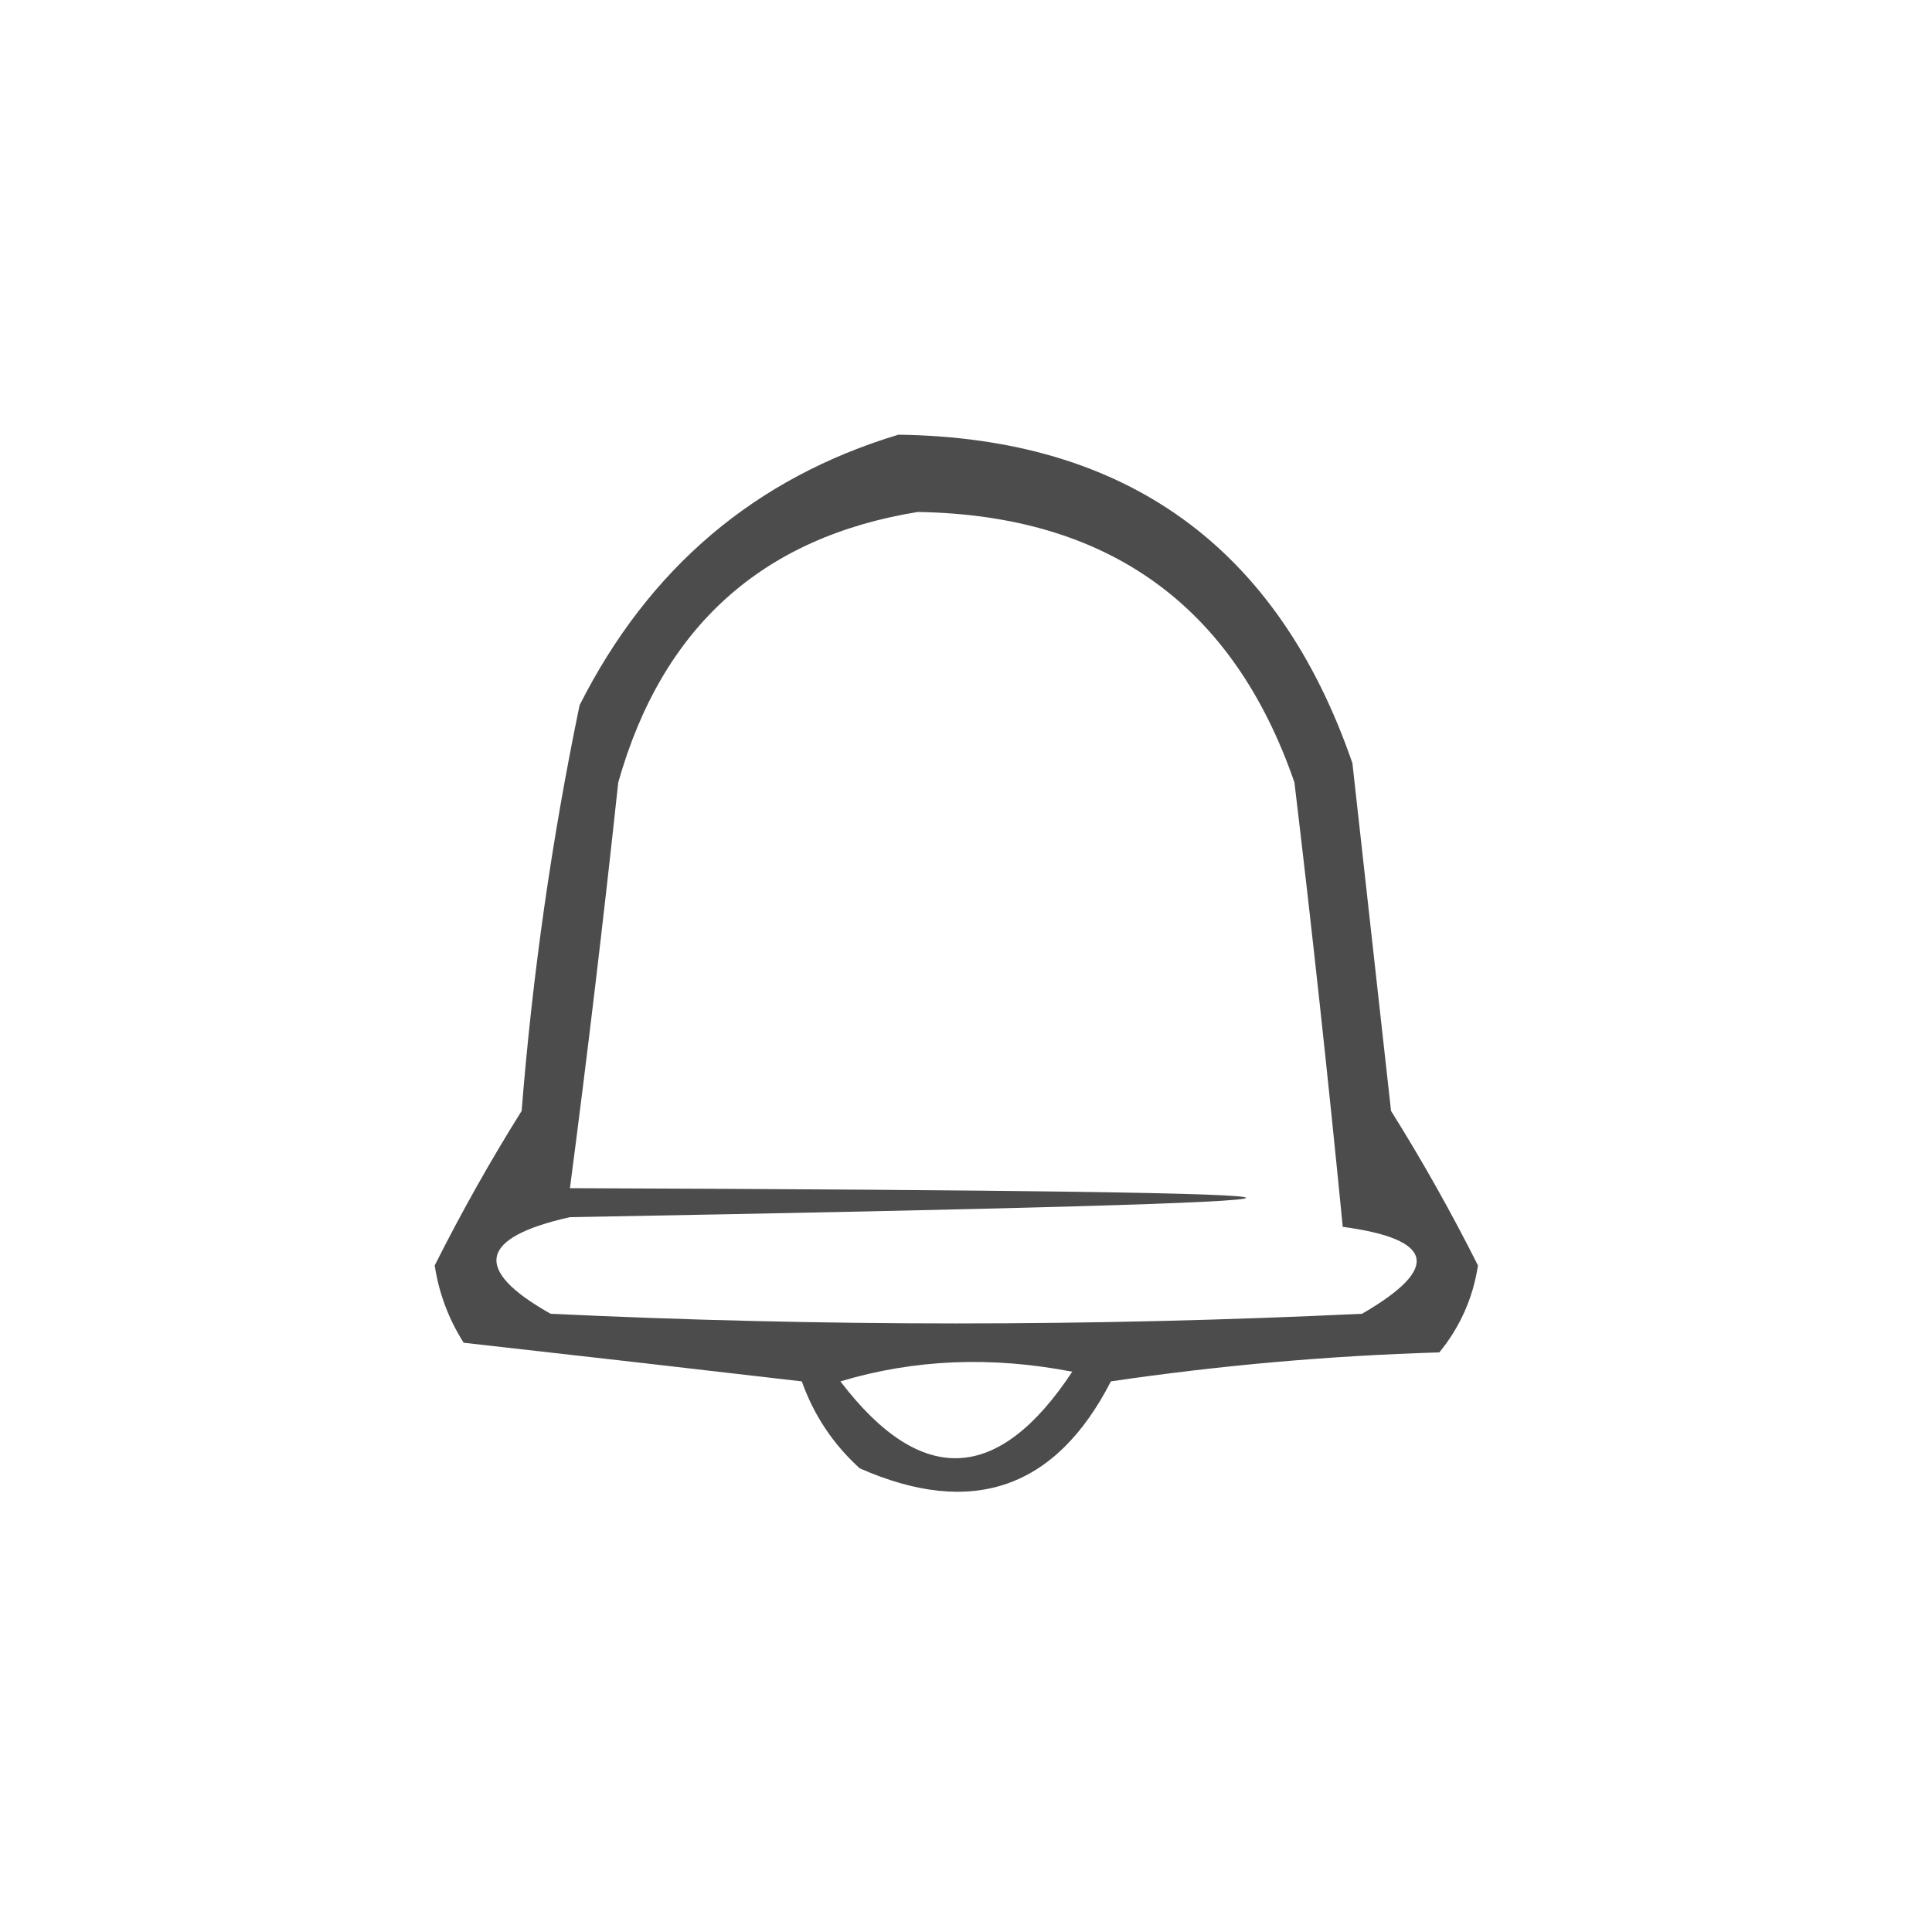
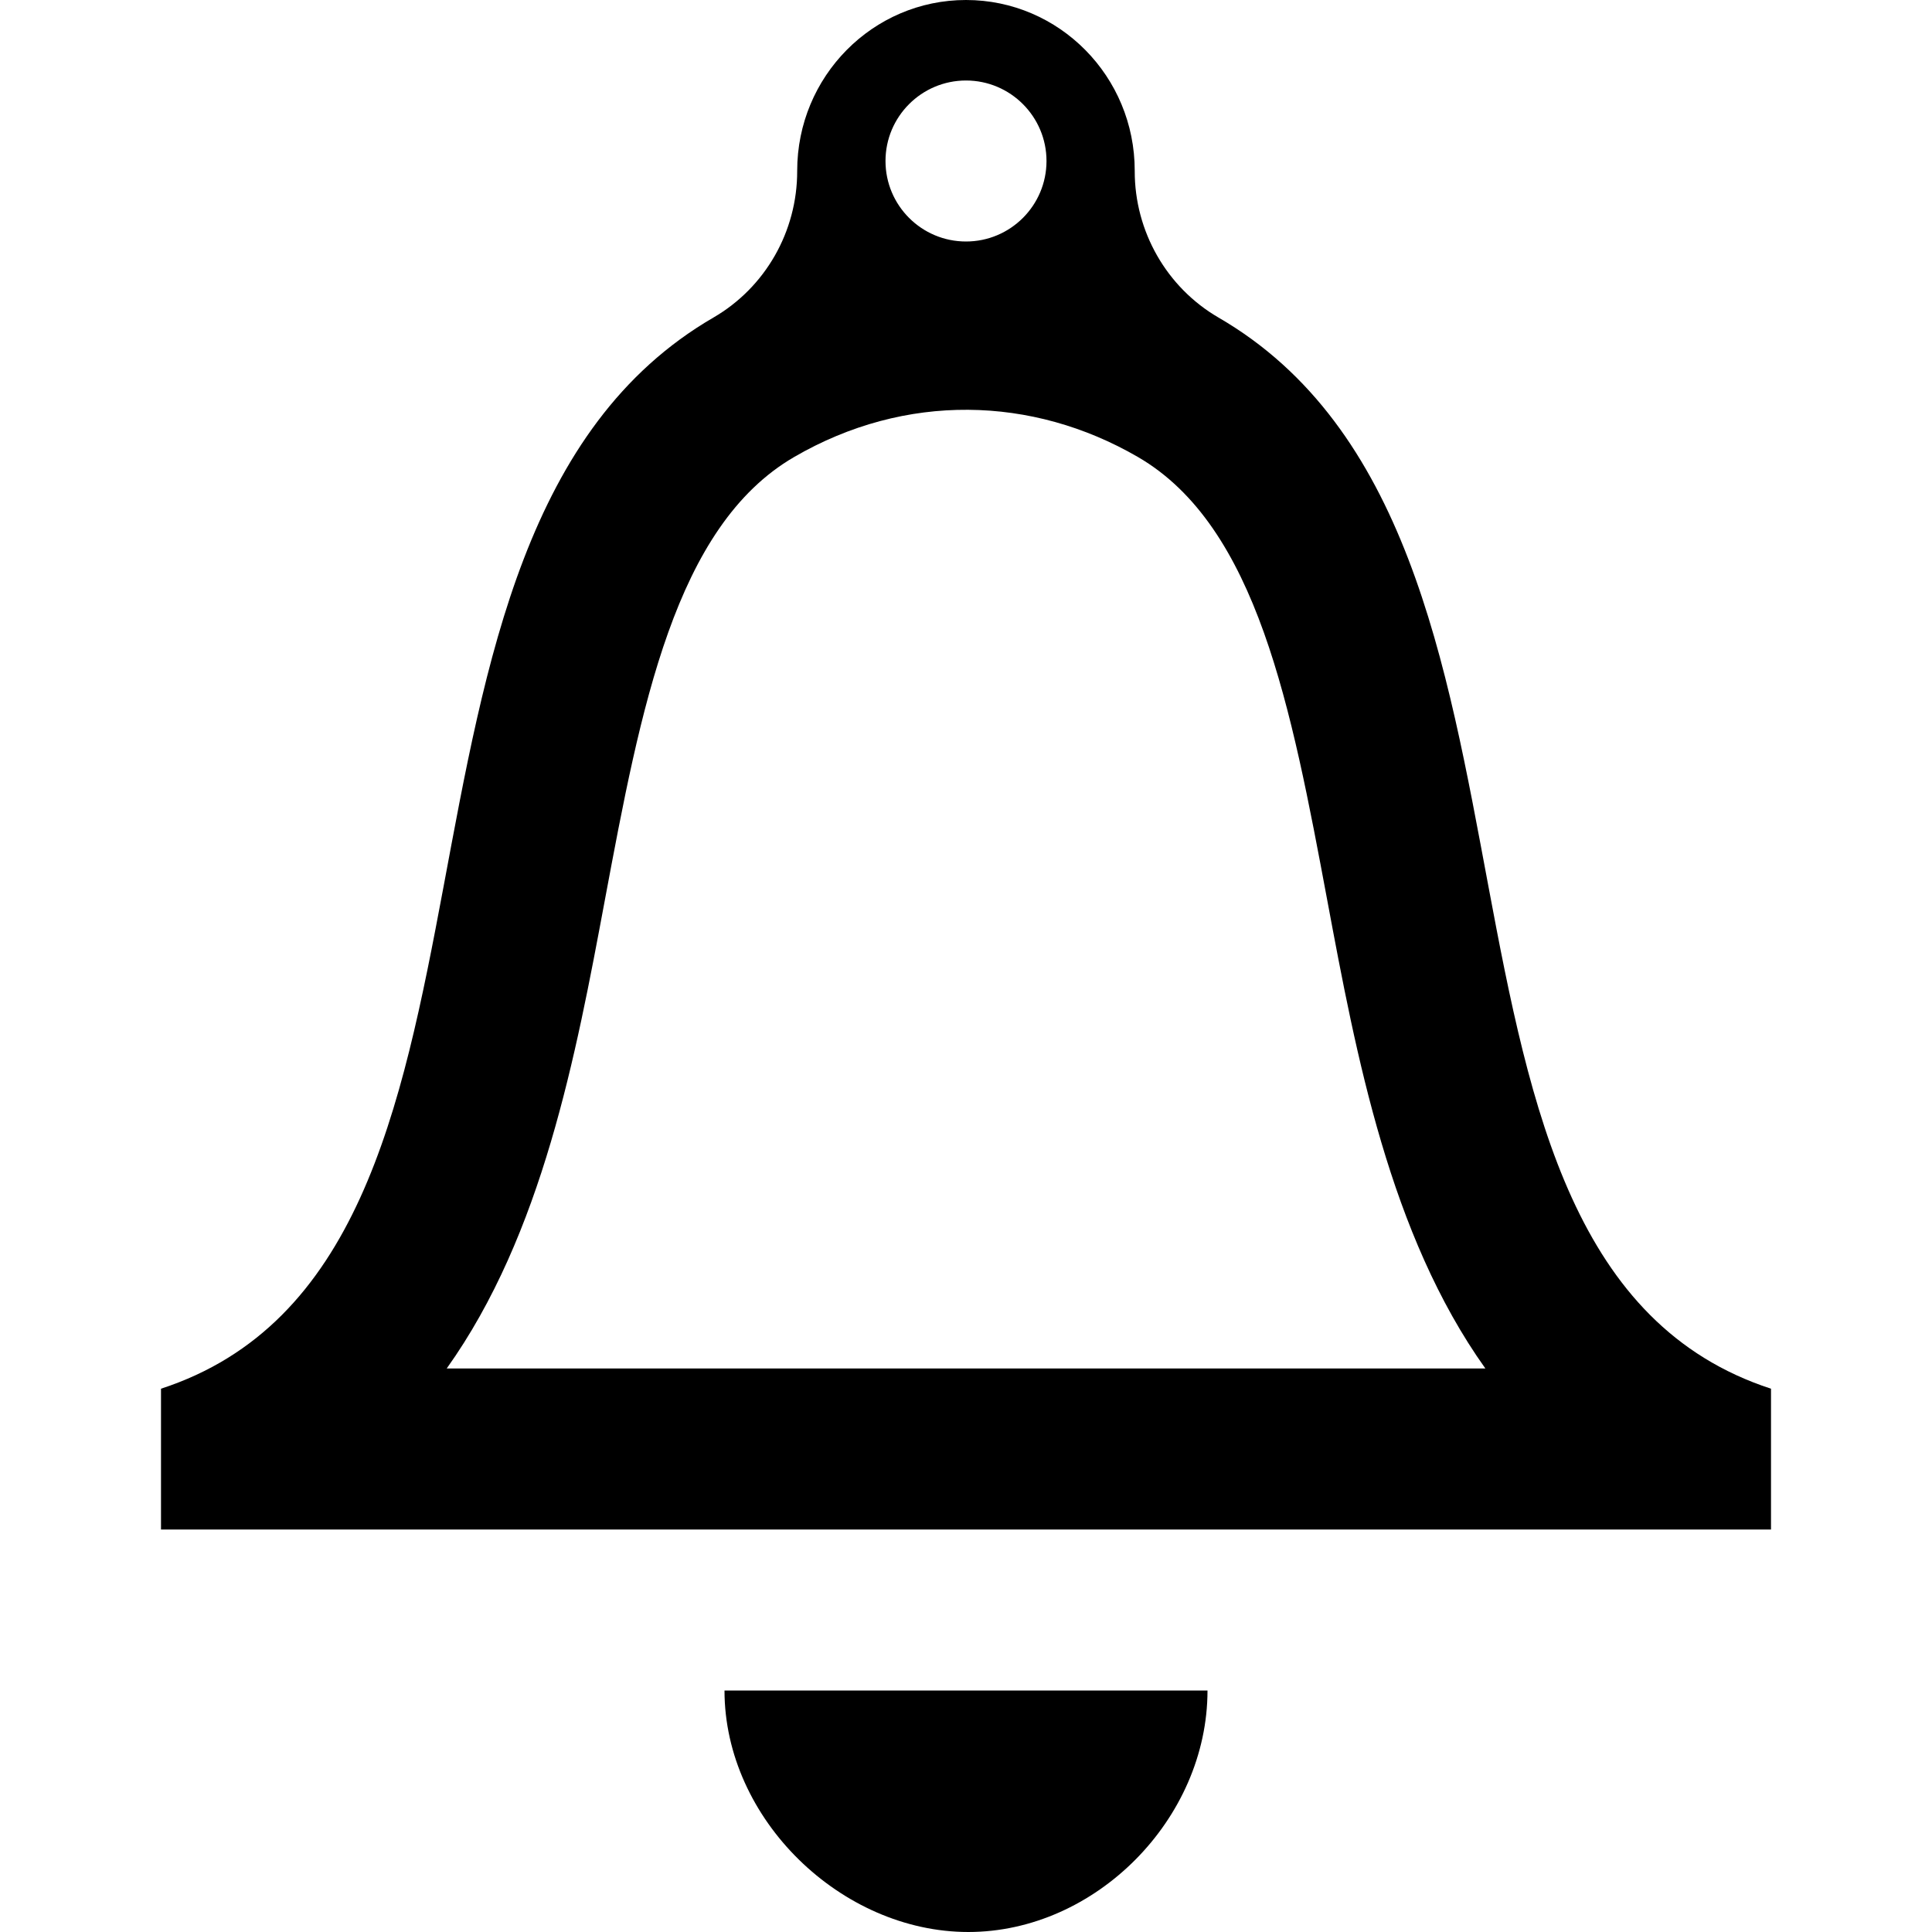
- <svg xmlns="http://www.w3.org/2000/svg" version="1.1" width="100px" height="100px" style="shape-rendering:geometricPrecision; text-rendering:geometricPrecision; image-rendering:optimizeQuality; fill-rule:evenodd; clip-rule:evenodd">
-   <g>
-     <path style="opacity:0.702" fill="#000000" d="M 46.5,22.5 C 58.311,22.657 66.144,28.323 70,39.5C 70.667,45.5 71.333,51.5 72,57.5C 73.612,60.073 75.112,62.739 76.5,65.5C 76.24,67.187 75.573,68.687 74.5,70C 68.804,70.17 63.138,70.67 57.5,71.5C 54.645,77.064 50.311,78.564 44.5,76C 43.128,74.758 42.128,73.258 41.5,71.5C 35.613,70.814 29.78,70.147 24,69.5C 23.219,68.271 22.719,66.938 22.5,65.5C 23.888,62.739 25.388,60.073 27,57.5C 27.564,50.421 28.564,43.421 30,36.5C 33.585,29.403 39.085,24.736 46.5,22.5 Z M 47.5,26.5 C 57.334,26.656 63.834,31.323 67,40.5C 67.917,48.165 68.75,55.832 69.5,63.5C 74.243,64.141 74.577,65.641 70.5,68C 56.5,68.667 42.5,68.667 28.5,68C 24.453,65.723 24.787,64.056 29.5,63C 76.162,62.167 76.162,61.667 29.5,61.5C 30.414,54.52 31.247,47.52 32,40.5C 34.265,32.475 39.431,27.808 47.5,26.5 Z M 43.5,71.5 C 47.311,70.355 51.311,70.188 55.5,71C 51.668,76.799 47.668,76.965 43.5,71.5 Z" />
-   </g>
+ <svg xmlns="http://www.w3.org/2000/svg" width="24" height="24" viewBox="0 0 24 24">
+   <path d="M15 21c0 1.598-1.392 3-2.971 3s-3.029-1.402-3.029-3h6zm.137-17.055c-.644-.374-1.042-1.07-1.041-1.82v-.003c.001-1.172-.938-2.122-2.096-2.122s-2.097.95-2.097 2.122v.003c.001.751-.396 1.446-1.041 1.82-4.668 2.709-1.985 11.715-6.862 13.306v1.749h20v-1.749c-4.877-1.591-2.193-10.598-6.863-13.306zm-3.137-2.945c.552 0 1 .449 1 1 0 .552-.448 1-1 1s-1-.448-1-1c0-.551.448-1 1-1zm-6.451 16c1.189-1.667 1.605-3.891 1.964-5.815.447-2.39.869-4.648 2.354-5.509 1.38-.801 2.956-.76 4.267 0 1.485.861 1.907 3.119 2.354 5.509.359 1.924.775 4.148 1.964 5.815h-12.903z" />
</svg>
